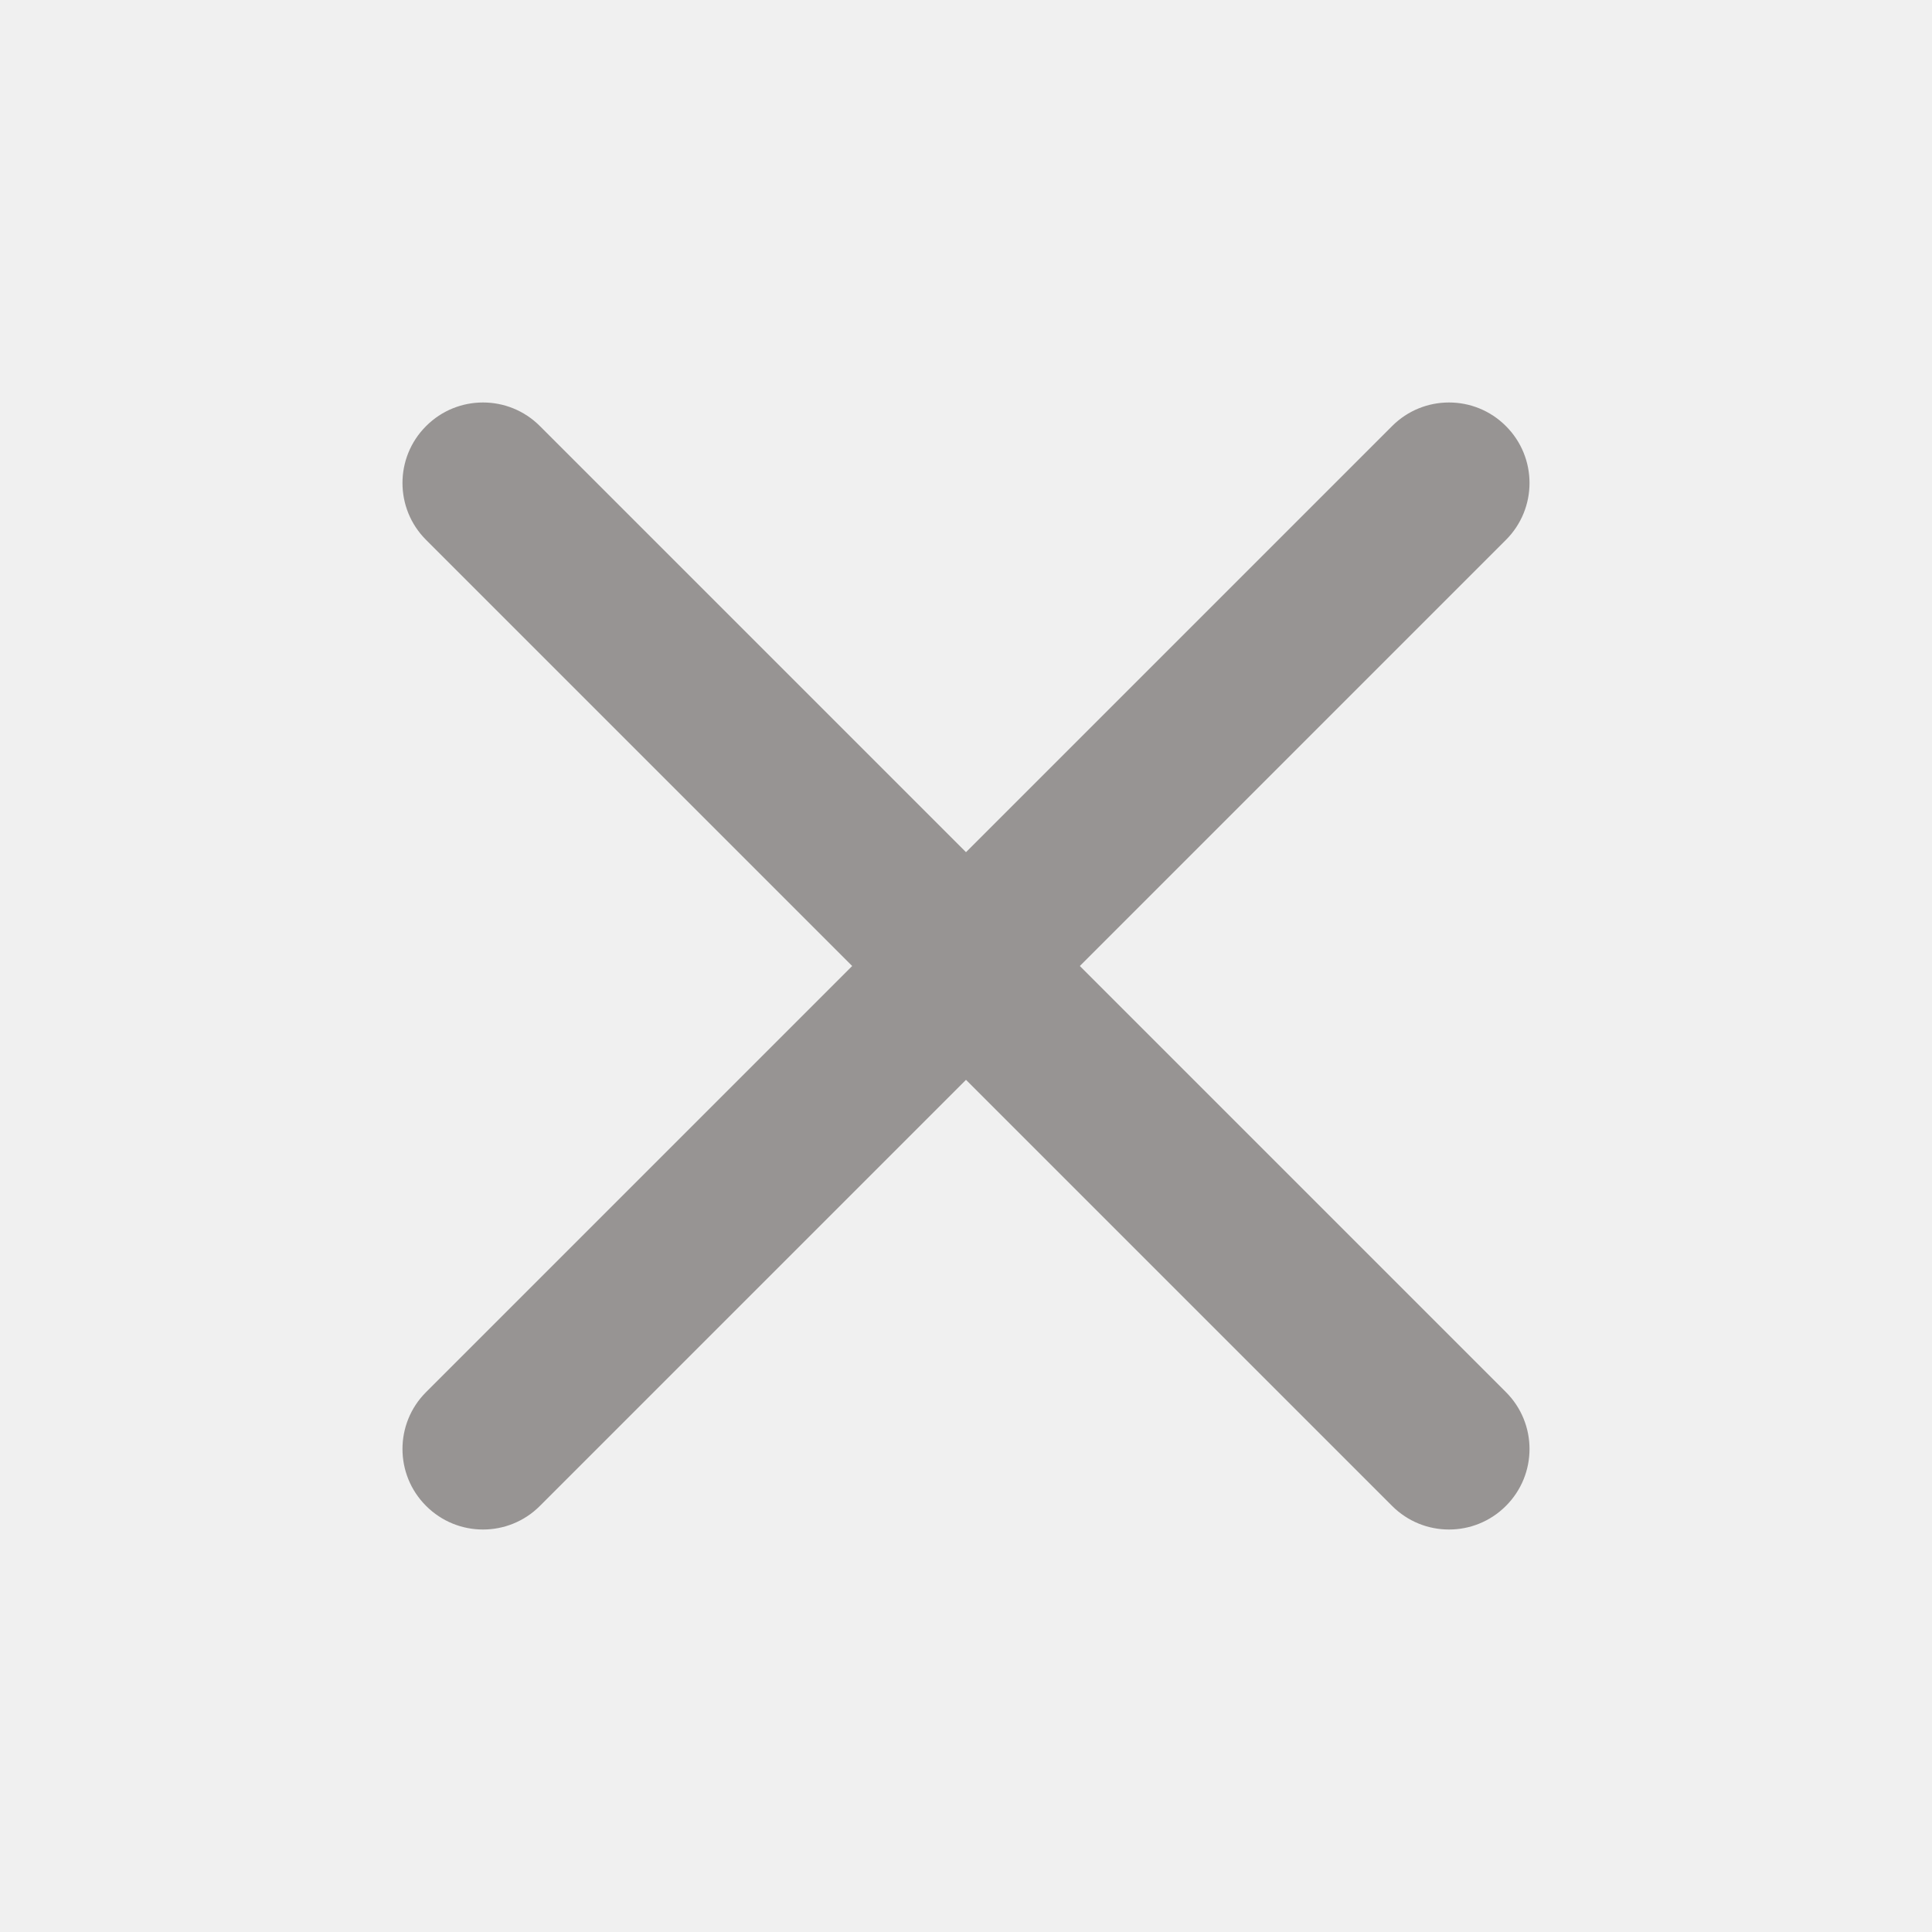
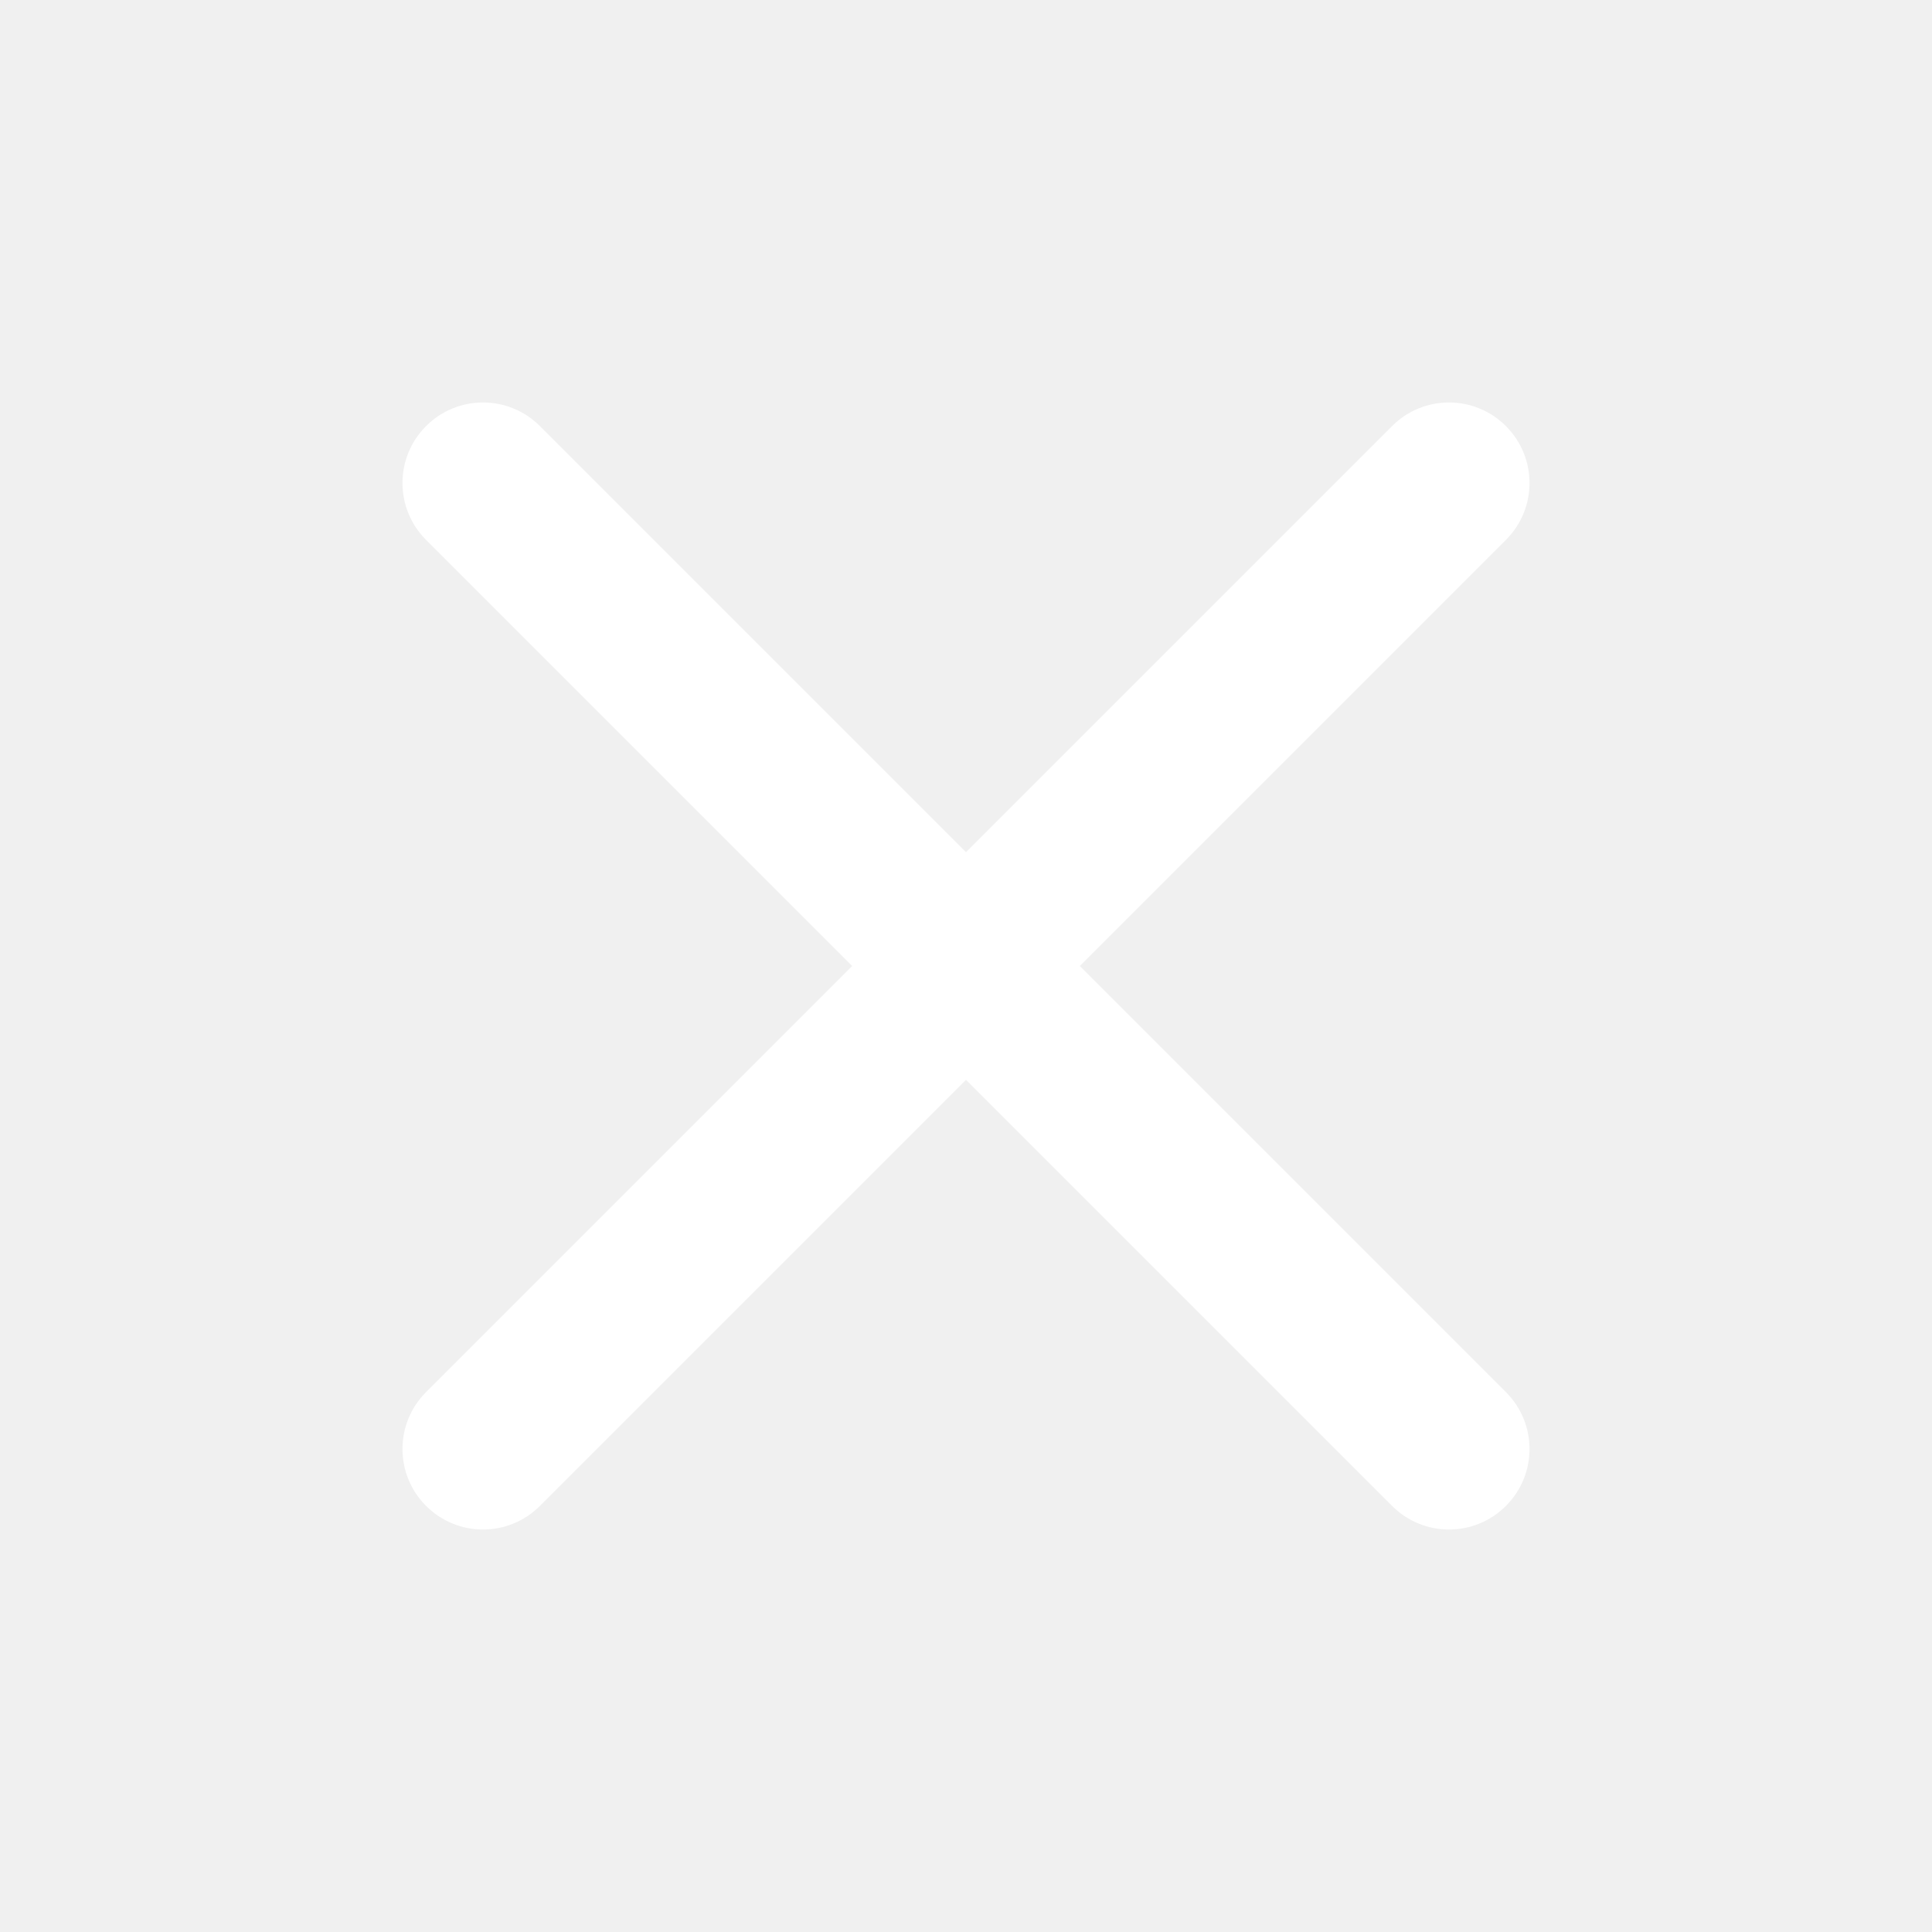
<svg xmlns="http://www.w3.org/2000/svg" width="24" height="24" viewBox="0 0 24 24" fill="none">
-   <path fill-rule="evenodd" clip-rule="evenodd" d="M5.293 5.293C5.683 4.902 6.317 4.902 6.707 5.293L12 10.586L17.293 5.293C17.683 4.902 18.317 4.902 18.707 5.293C19.098 5.683 19.098 6.317 18.707 6.707L13.414 12L18.707 17.293C19.098 17.683 19.098 18.317 18.707 18.707C18.317 19.098 17.683 19.098 17.293 18.707L12 13.414L6.707 18.707C6.317 19.098 5.683 19.098 5.293 18.707C4.902 18.317 4.902 17.683 5.293 17.293L10.586 12L5.293 6.707C4.902 6.317 4.902 5.683 5.293 5.293Z" fill="#979493" />
+   <path fill-rule="evenodd" clip-rule="evenodd" d="M5.293 5.293C5.683 4.902 6.317 4.902 6.707 5.293L12 10.586L17.293 5.293C17.683 4.902 18.317 4.902 18.707 5.293C19.098 5.683 19.098 6.317 18.707 6.707L13.414 12L18.707 17.293C19.098 17.683 19.098 18.317 18.707 18.707C18.317 19.098 17.683 19.098 17.293 18.707L12 13.414L6.707 18.707C6.317 19.098 5.683 19.098 5.293 18.707C4.902 18.317 4.902 17.683 5.293 17.293L10.586 12L5.293 6.707C4.902 6.317 4.902 5.683 5.293 5.293Z" fill="#ffffff" />
</svg>
